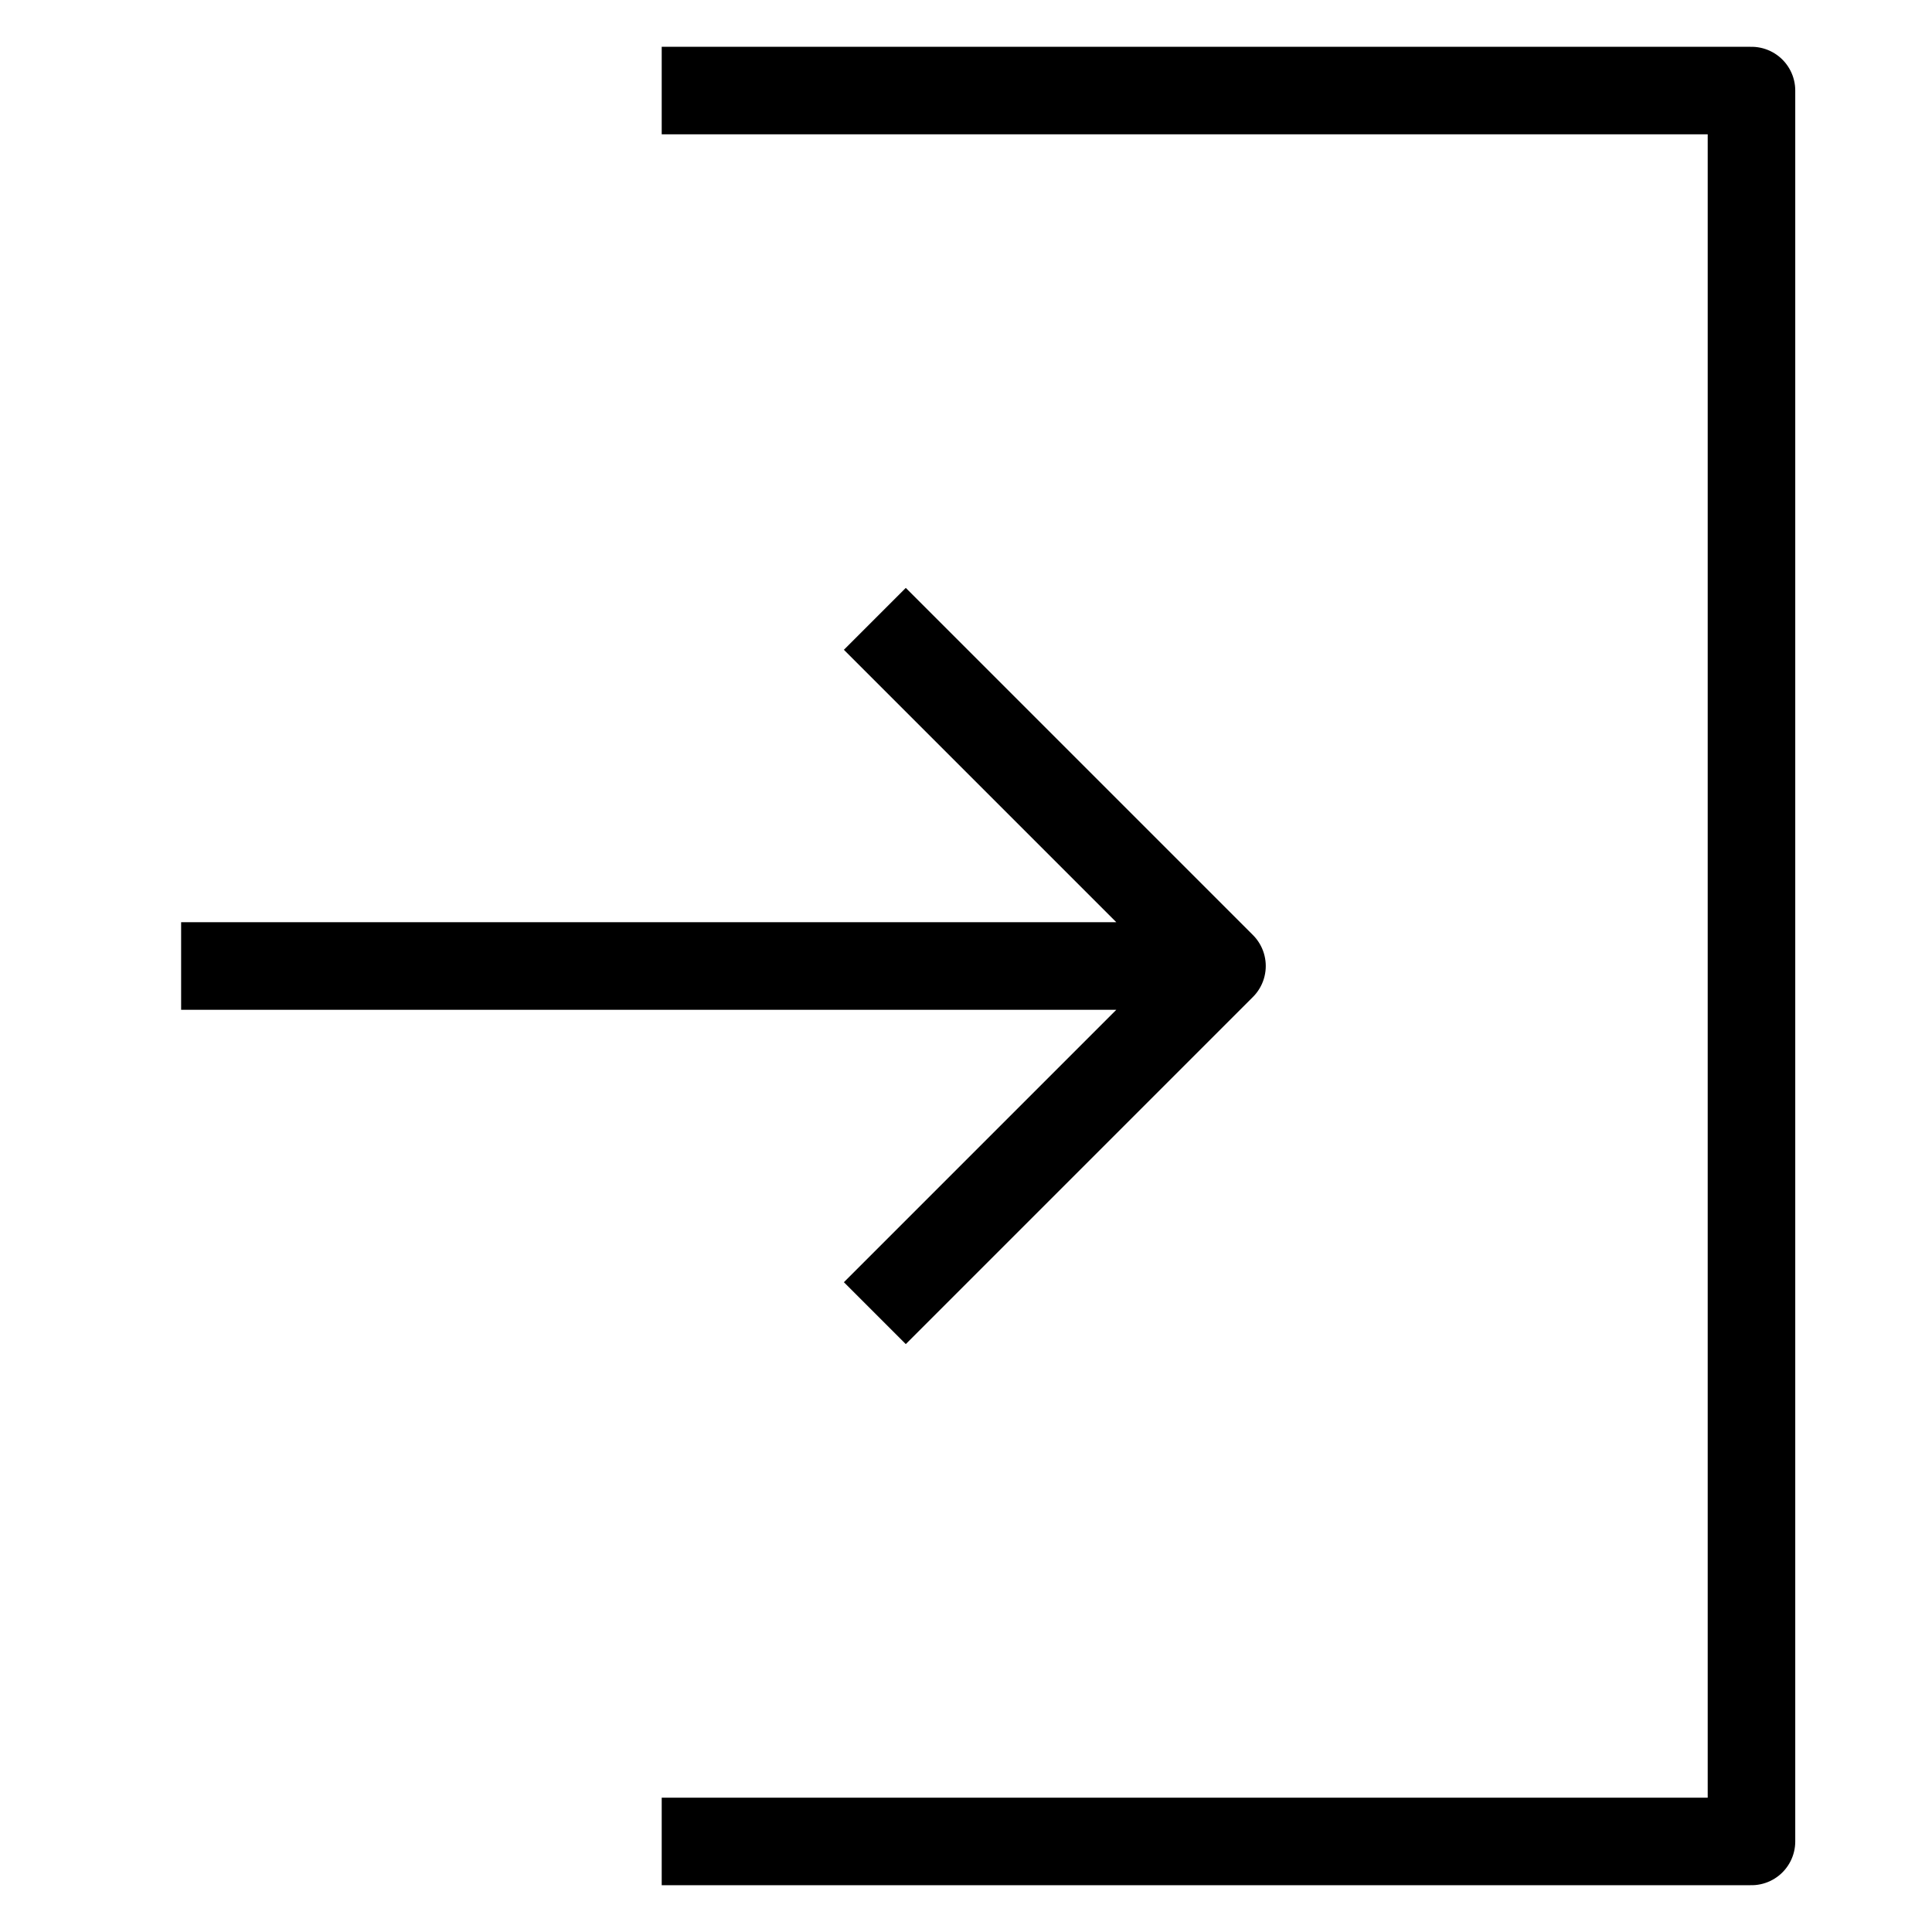
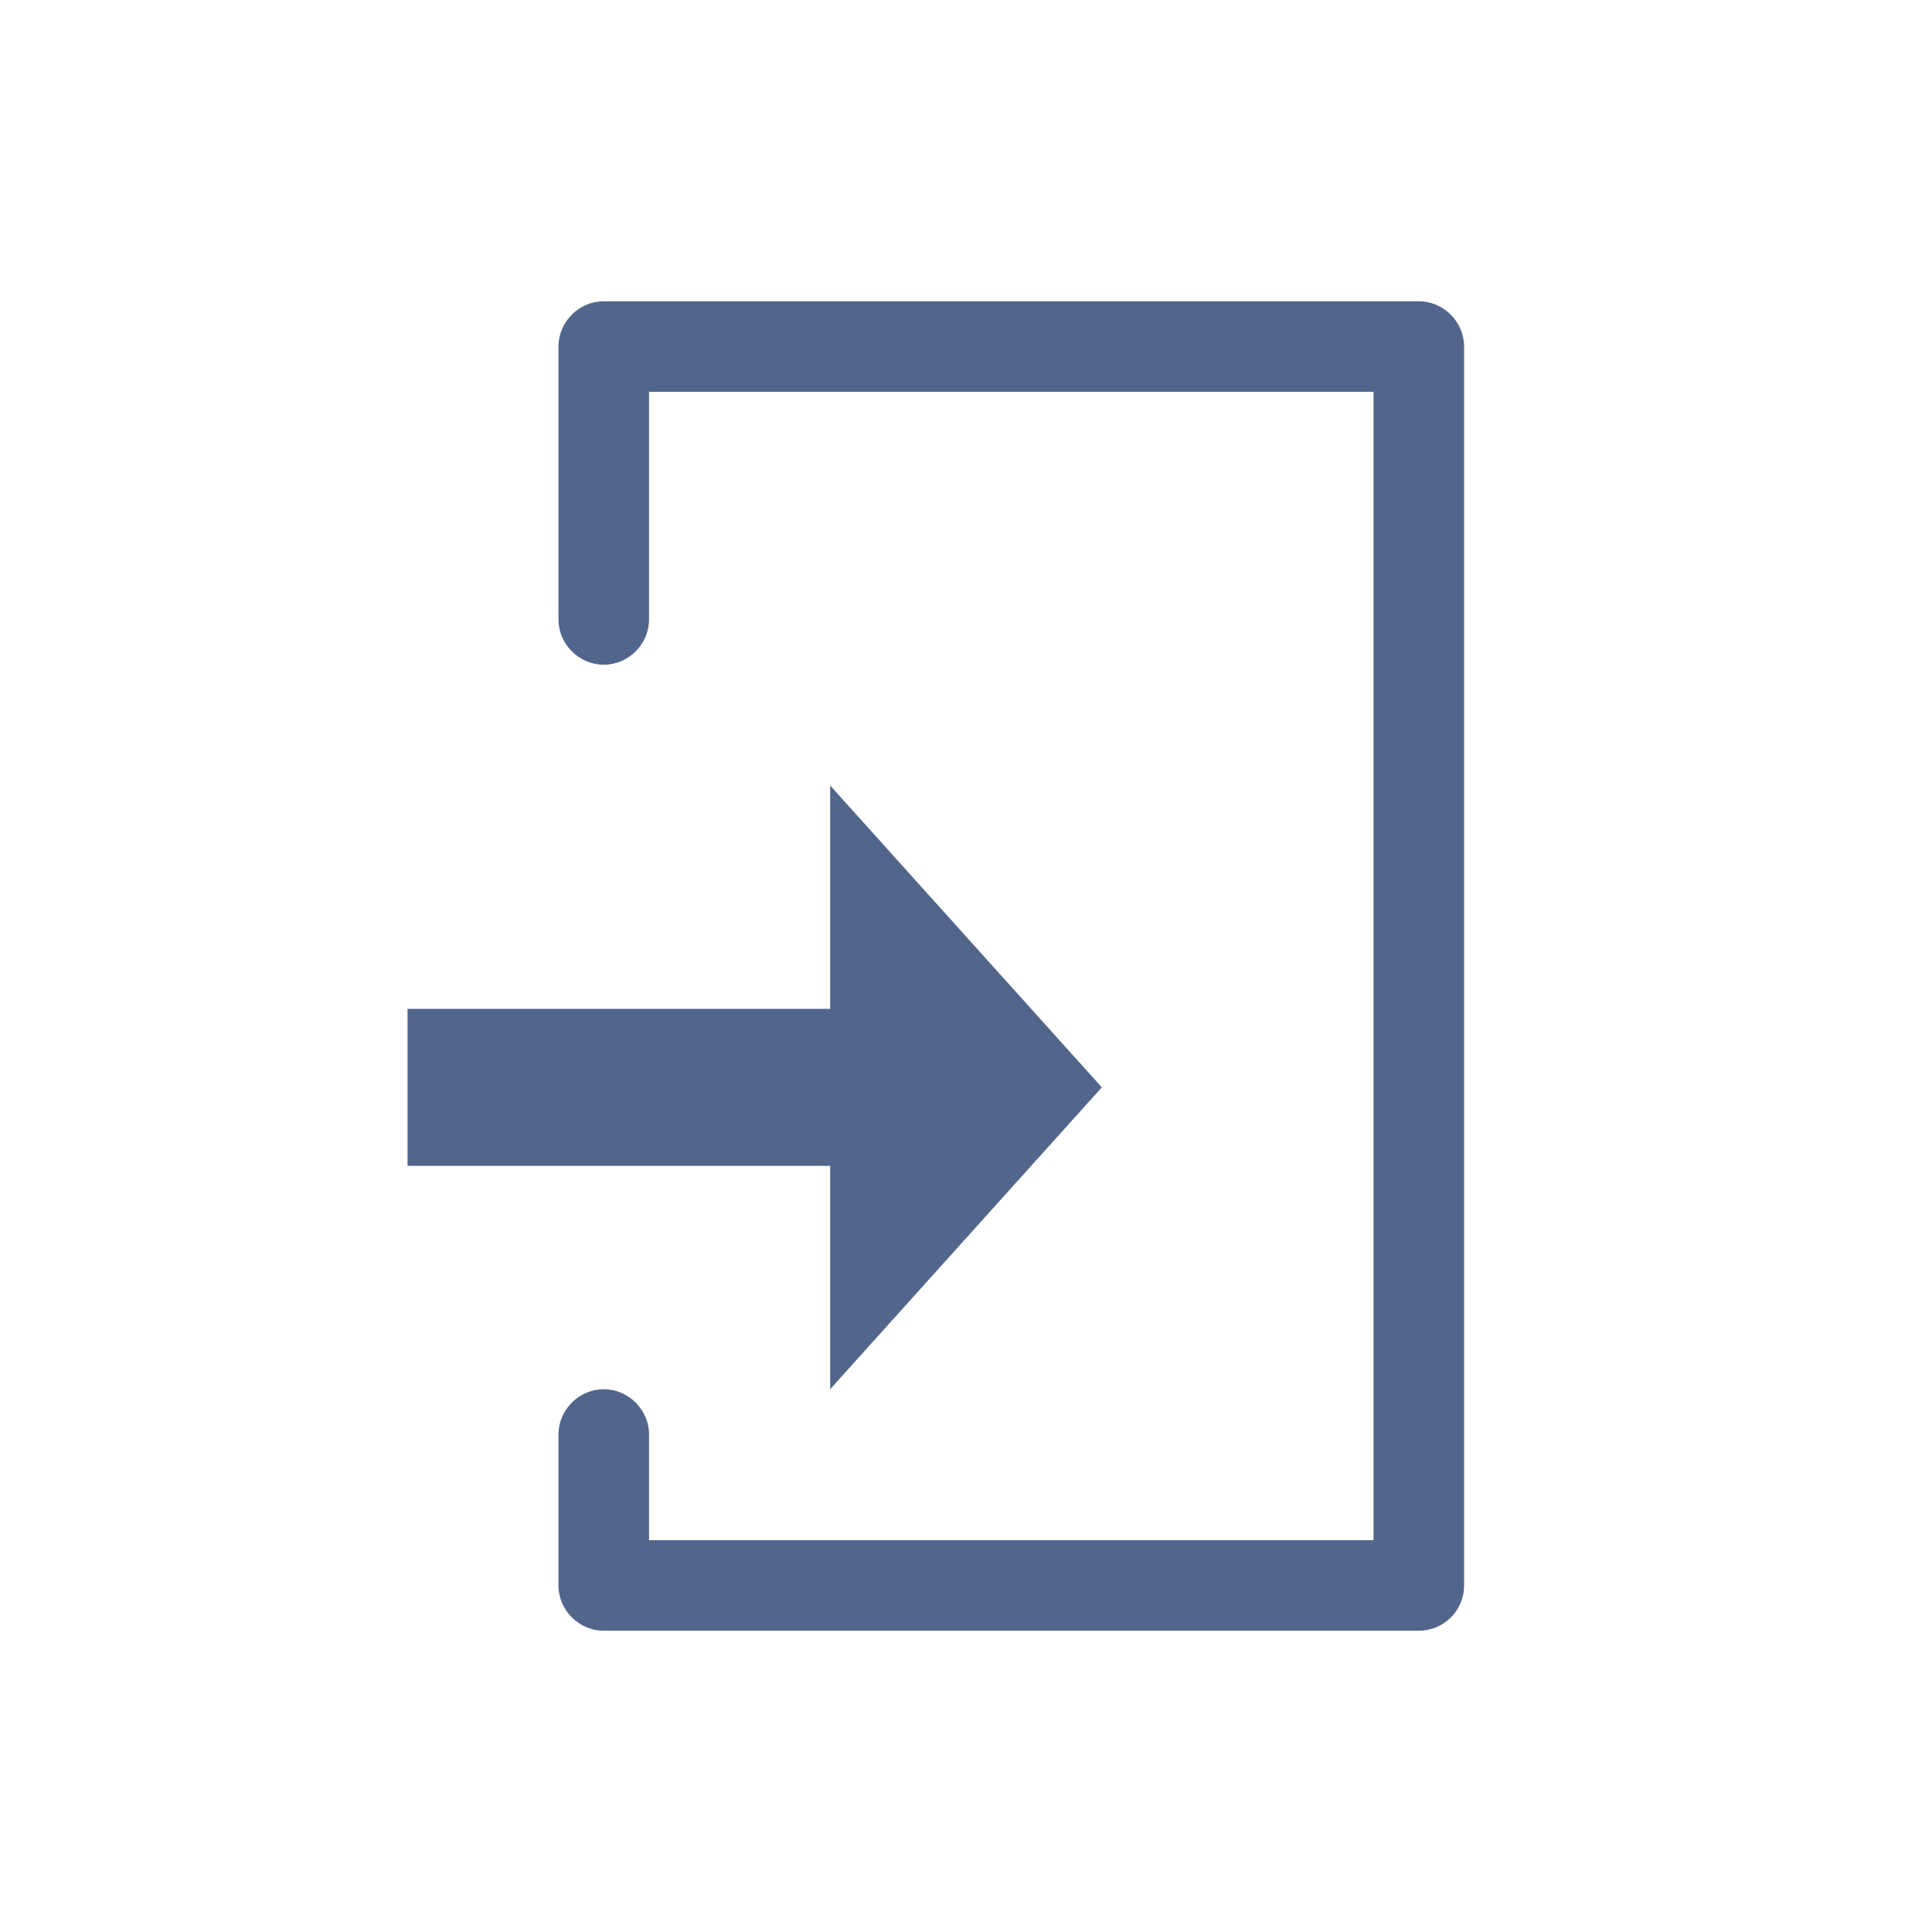
- <svg xmlns="http://www.w3.org/2000/svg" id="cat-pg" viewBox="0 0 32 32">
-   <defs>
-     <style>.cls-1{fill:none;stroke:#000;stroke-linejoin:round;stroke-width:1.45px;}</style>
-   </defs>
-   <path class="cls-1" d="M3,16H19.28m-4.79,5.75L20.24,16l-5.75-5.75" />
-   <polyline class="cls-1" points="10.96 30.5 29.01 30.5 29.01 1.5 10.96 1.5" />
+ <svg xmlns="http://www.w3.org/2000/svg" xmlns:xlink="http://www.w3.org/1999/xlink" version="1.1" id="Layer_1" x="0px" y="0px" viewBox="0 0 320 320" style="enable-background:new 0 0 320 320;" xml:space="preserve">
+   <style type="text/css">
+ 	.st0{clip-path:url(#SVGID_00000129163638763415578820000006526623837565214108_);fill:#52668C;}
+ 	.st1{fill:none;}
+ </style>
+   <g>
+     <defs>
+       <rect id="SVGID_1_" x="67.5" y="49.9" width="175" height="220.2" />
+     </defs>
+     <clipPath id="SVGID_00000162342909709272470030000006047443594457414036_">
+       <use xlink:href="#SVGID_1_" style="overflow:visible;" />
+     </clipPath>
+     <path style="clip-path:url(#SVGID_00000162342909709272470030000006047443594457414036_);fill:#52668C;" d="M137.5,167.1h-70v26h70   v37l45-50l-45-50V167.1z M242.5,262.6V57.4c0-4.1-3.4-7.5-7.5-7.5H100c-4.1,0-7.5,3.4-7.5,7.5v45.2c0,4.1,3.4,7.5,7.5,7.5   s7.5-3.4,7.5-7.5V64.9h120v190.2h-120v-17.5c0-4.1-3.4-7.5-7.5-7.5s-7.5,3.4-7.5,7.5v25c0,4.1,3.4,7.5,7.5,7.5h135   C239.1,270.1,242.5,266.8,242.5,262.6" />
+   </g>
+   <rect x="0" class="st1" width="320" height="320" />
</svg>
